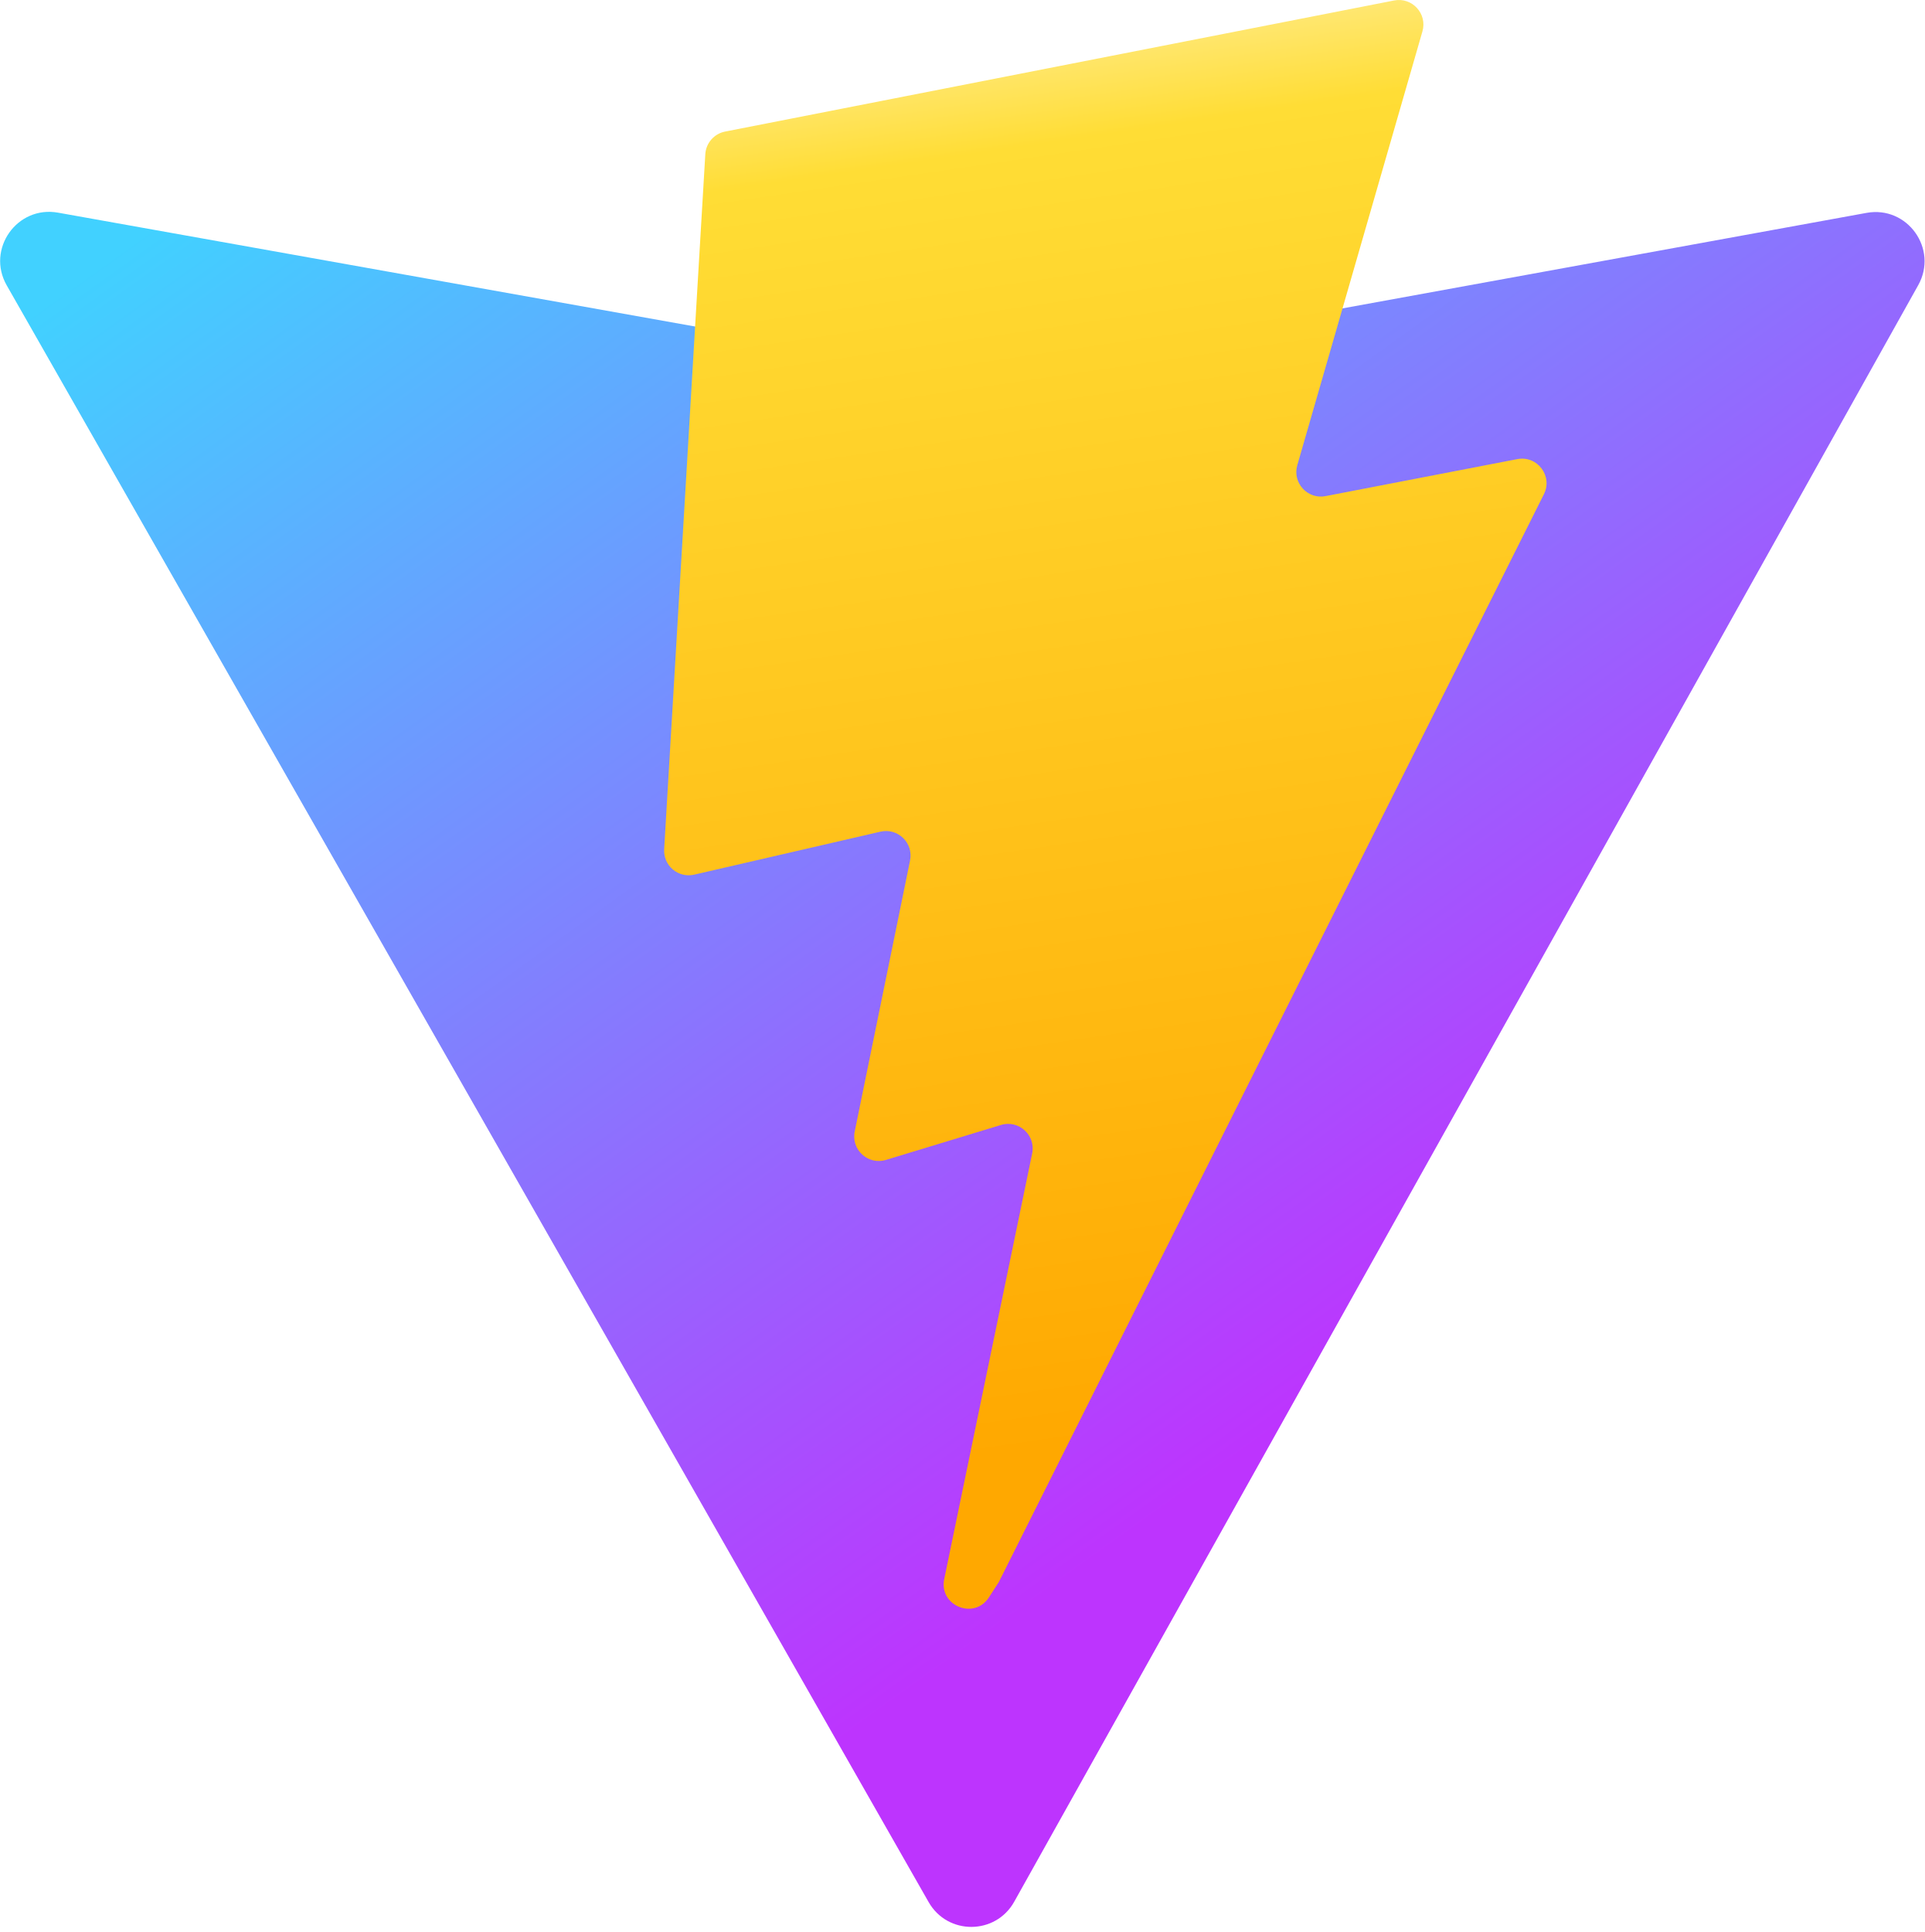
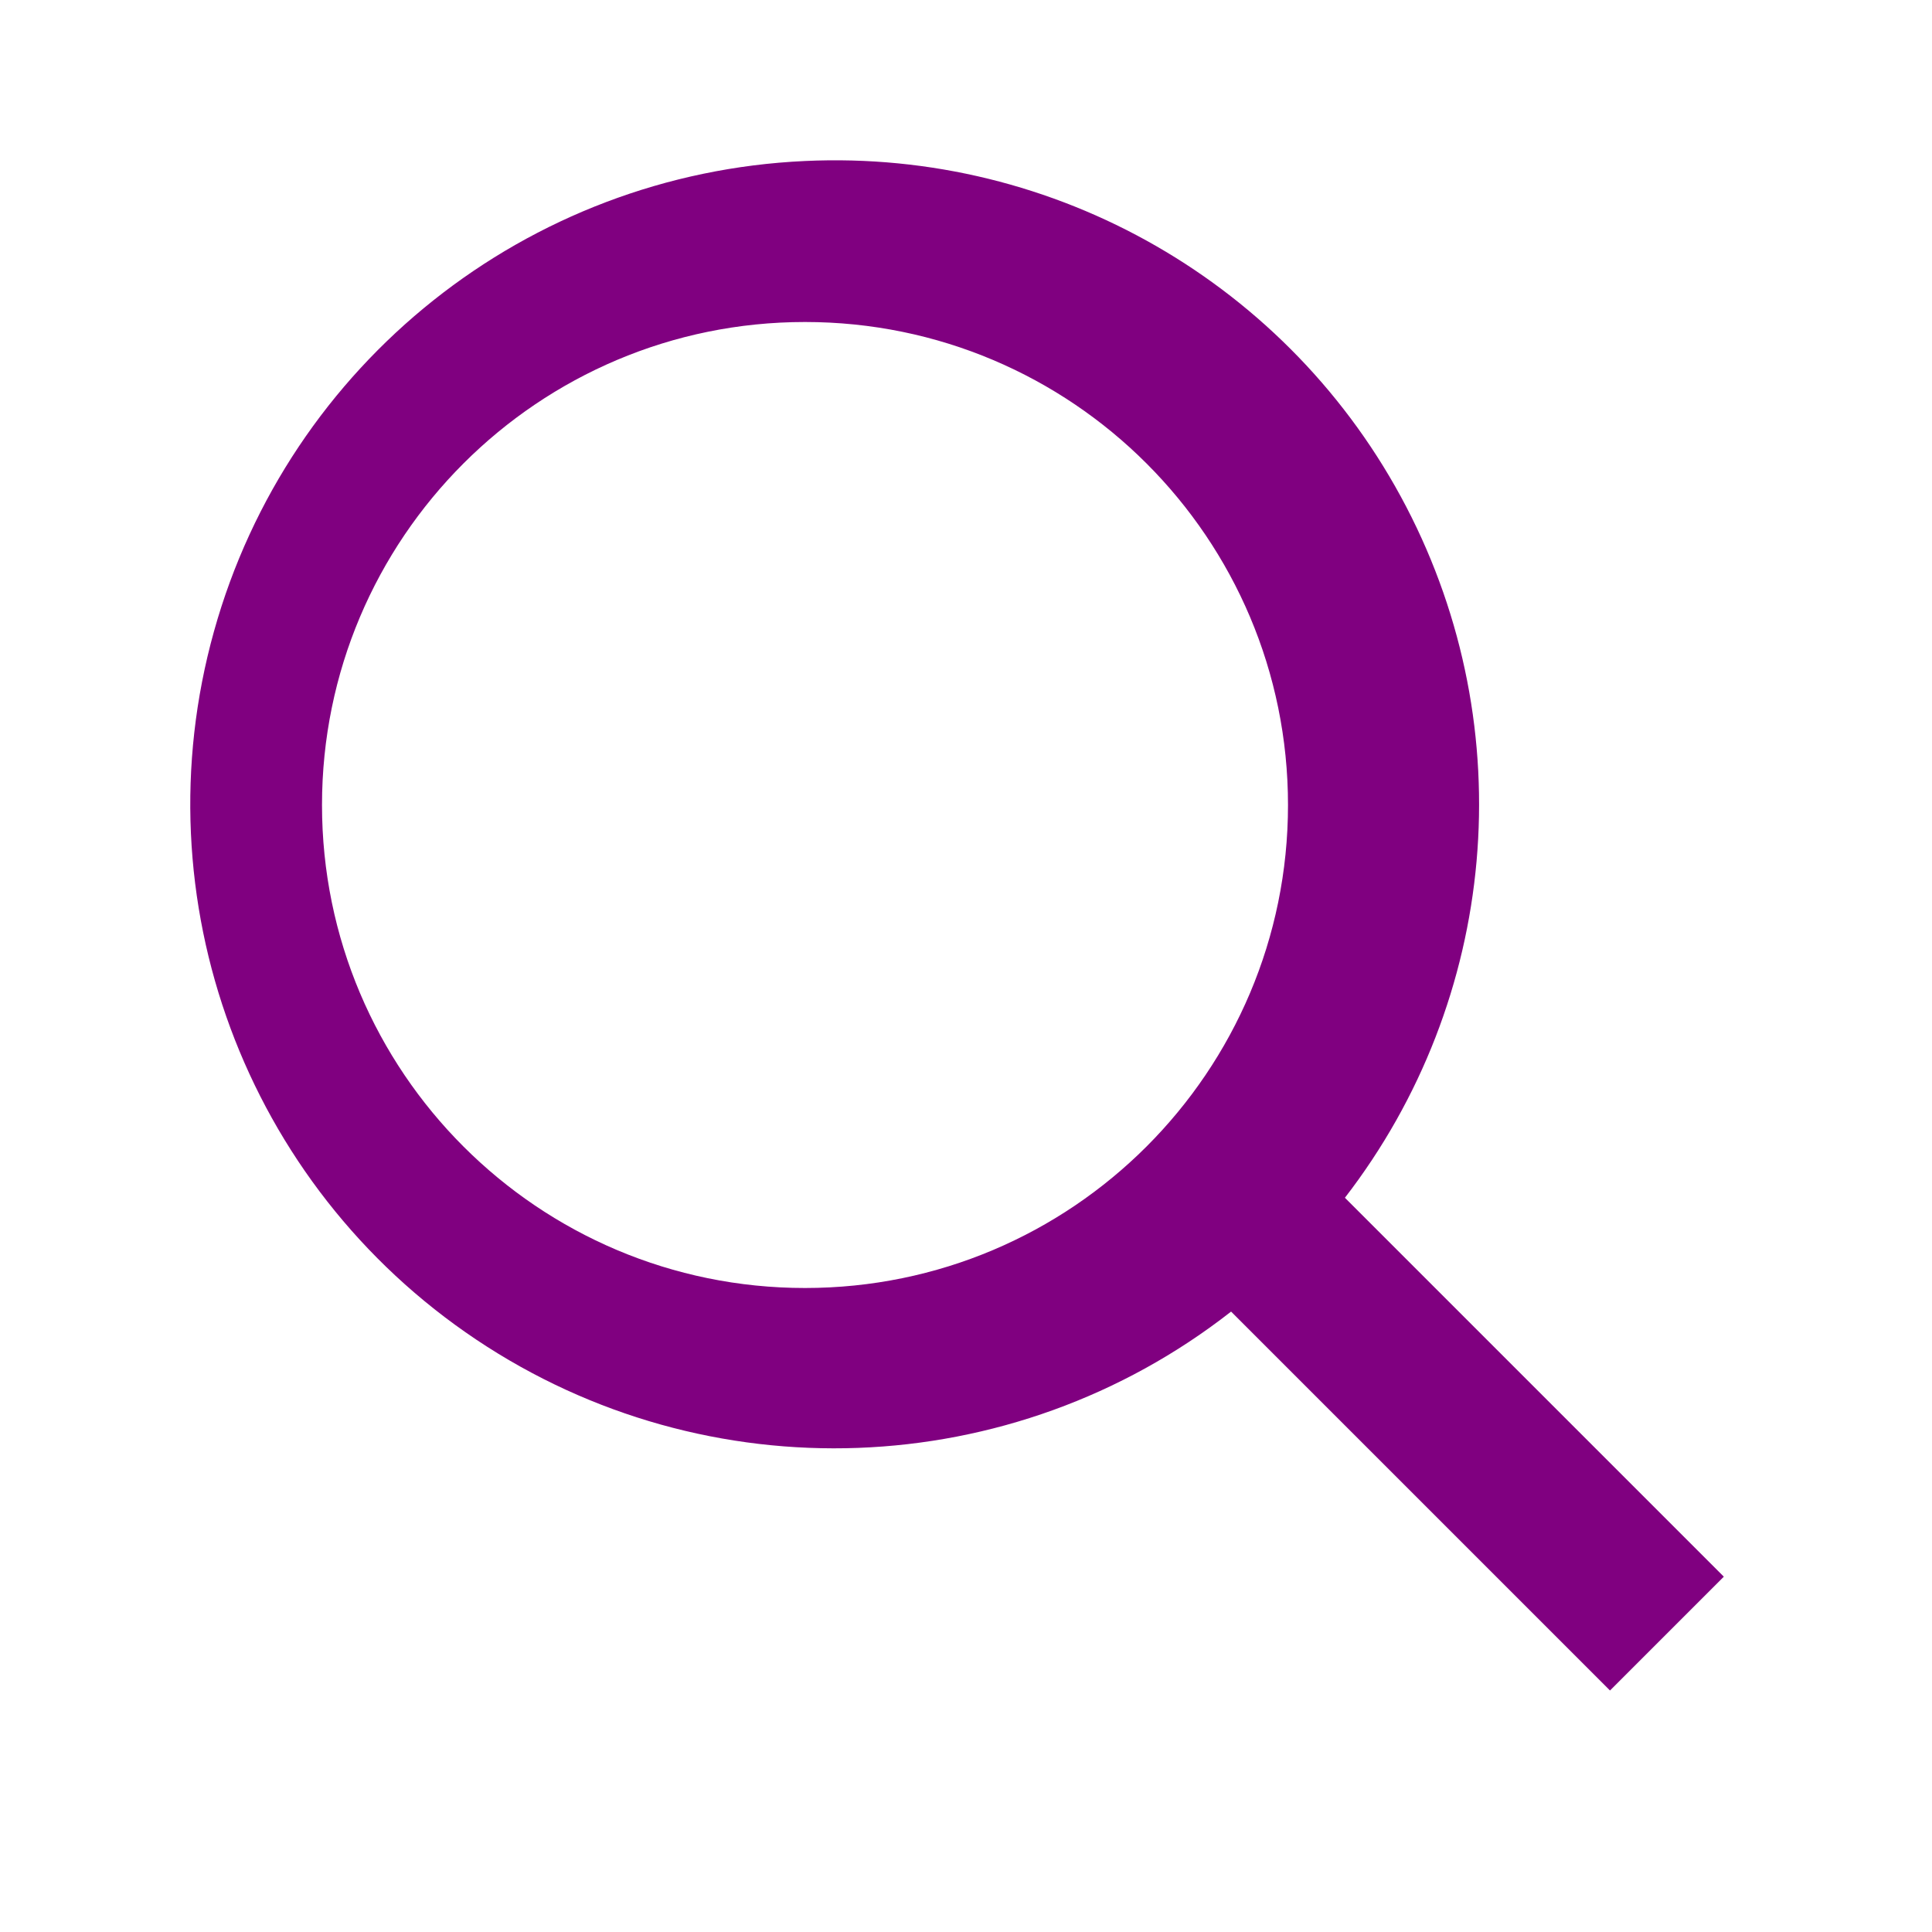
- <svg xmlns="http://www.w3.org/2000/svg" aria-hidden="true" role="img" class="iconify iconify--logos" width="31.88" height="32" preserveAspectRatio="xMidYMid meet" viewBox="0 0 256 257">
-   <defs>
-     <linearGradient id="IconifyId1813088fe1fbc01fb466" x1="-.828%" x2="57.636%" y1="7.652%" y2="78.411%">
-       <stop offset="0%" stop-color="#41D1FF" />
-       <stop offset="100%" stop-color="#BD34FE" />
-     </linearGradient>
-     <linearGradient id="IconifyId1813088fe1fbc01fb467" x1="43.376%" x2="50.316%" y1="2.242%" y2="89.03%">
-       <stop offset="0%" stop-color="#FFEA83" />
-       <stop offset="8.333%" stop-color="#FFDD35" />
-       <stop offset="100%" stop-color="#FFA800" />
-     </linearGradient>
-   </defs>
-   <path fill="url(#IconifyId1813088fe1fbc01fb466)" d="M255.153 37.938L134.897 252.976c-2.483 4.44-8.862 4.466-11.382.048L.875 37.958c-2.746-4.814 1.371-10.646 6.827-9.67l120.385 21.517a6.537 6.537 0 0 0 2.322-.004l117.867-21.483c5.438-.991 9.574 4.796 6.877 9.62Z" />
-   <path fill="url(#IconifyId1813088fe1fbc01fb467)" d="M185.432.063L96.44 17.501a3.268 3.268 0 0 0-2.634 3.014l-5.474 92.456a3.268 3.268 0 0 0 3.997 3.378l24.777-5.718c2.318-.535 4.413 1.507 3.936 3.838l-7.361 36.047c-.495 2.426 1.782 4.5 4.151 3.78l15.304-4.649c2.372-.72 4.652 1.36 4.15 3.788l-11.698 56.621c-.732 3.542 3.979 5.473 5.943 2.437l1.313-2.028l72.516-144.72c1.215-2.423-.88-5.186-3.54-4.672l-25.505 4.922c-2.396.462-4.435-1.77-3.759-4.114l16.646-57.705c.677-2.35-1.37-4.583-3.769-4.113Z" />
+ <svg xmlns="http://www.w3.org/2000/svg" width="24" height="24" fill="purple" viewBox="0 0 24 24">
+   <path d="M10 2a8 8 0 105.293 14.293l4.707 4.707 1.414-1.414-4.707-4.707A8 8 0 0010 2zm0 2a6 6 0 110 12 6 6 0 010-12z" />
</svg>
